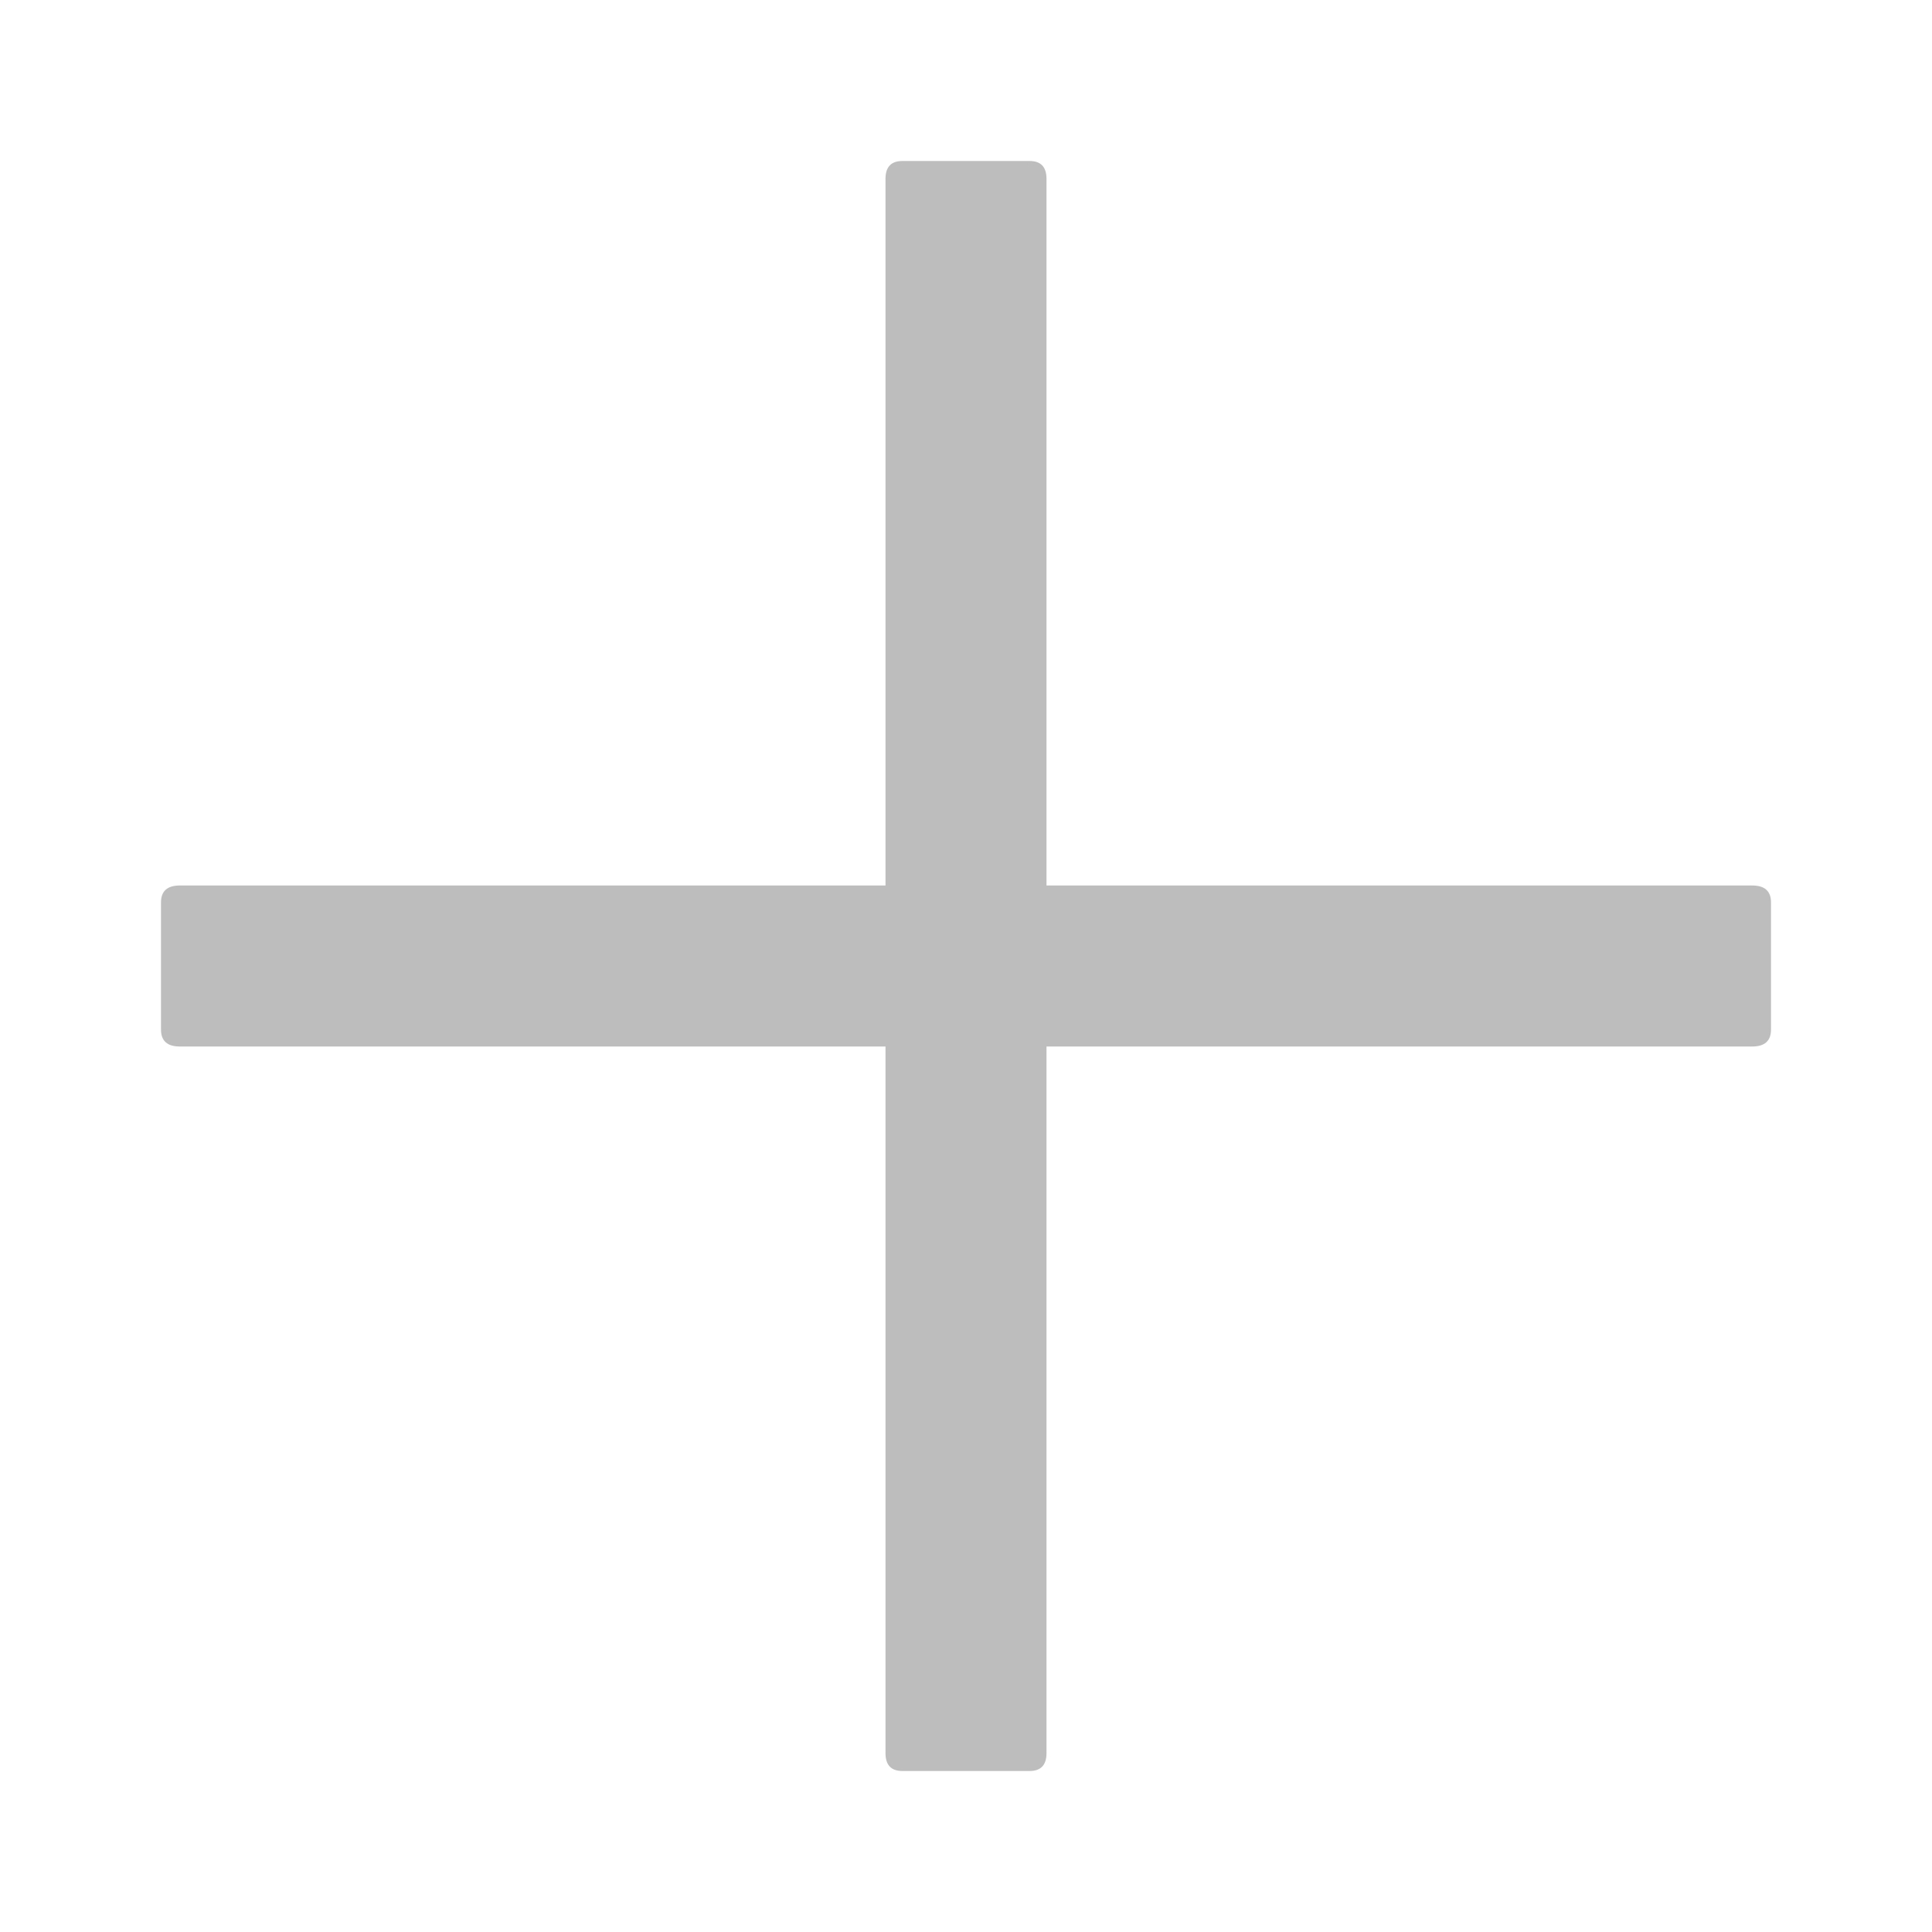
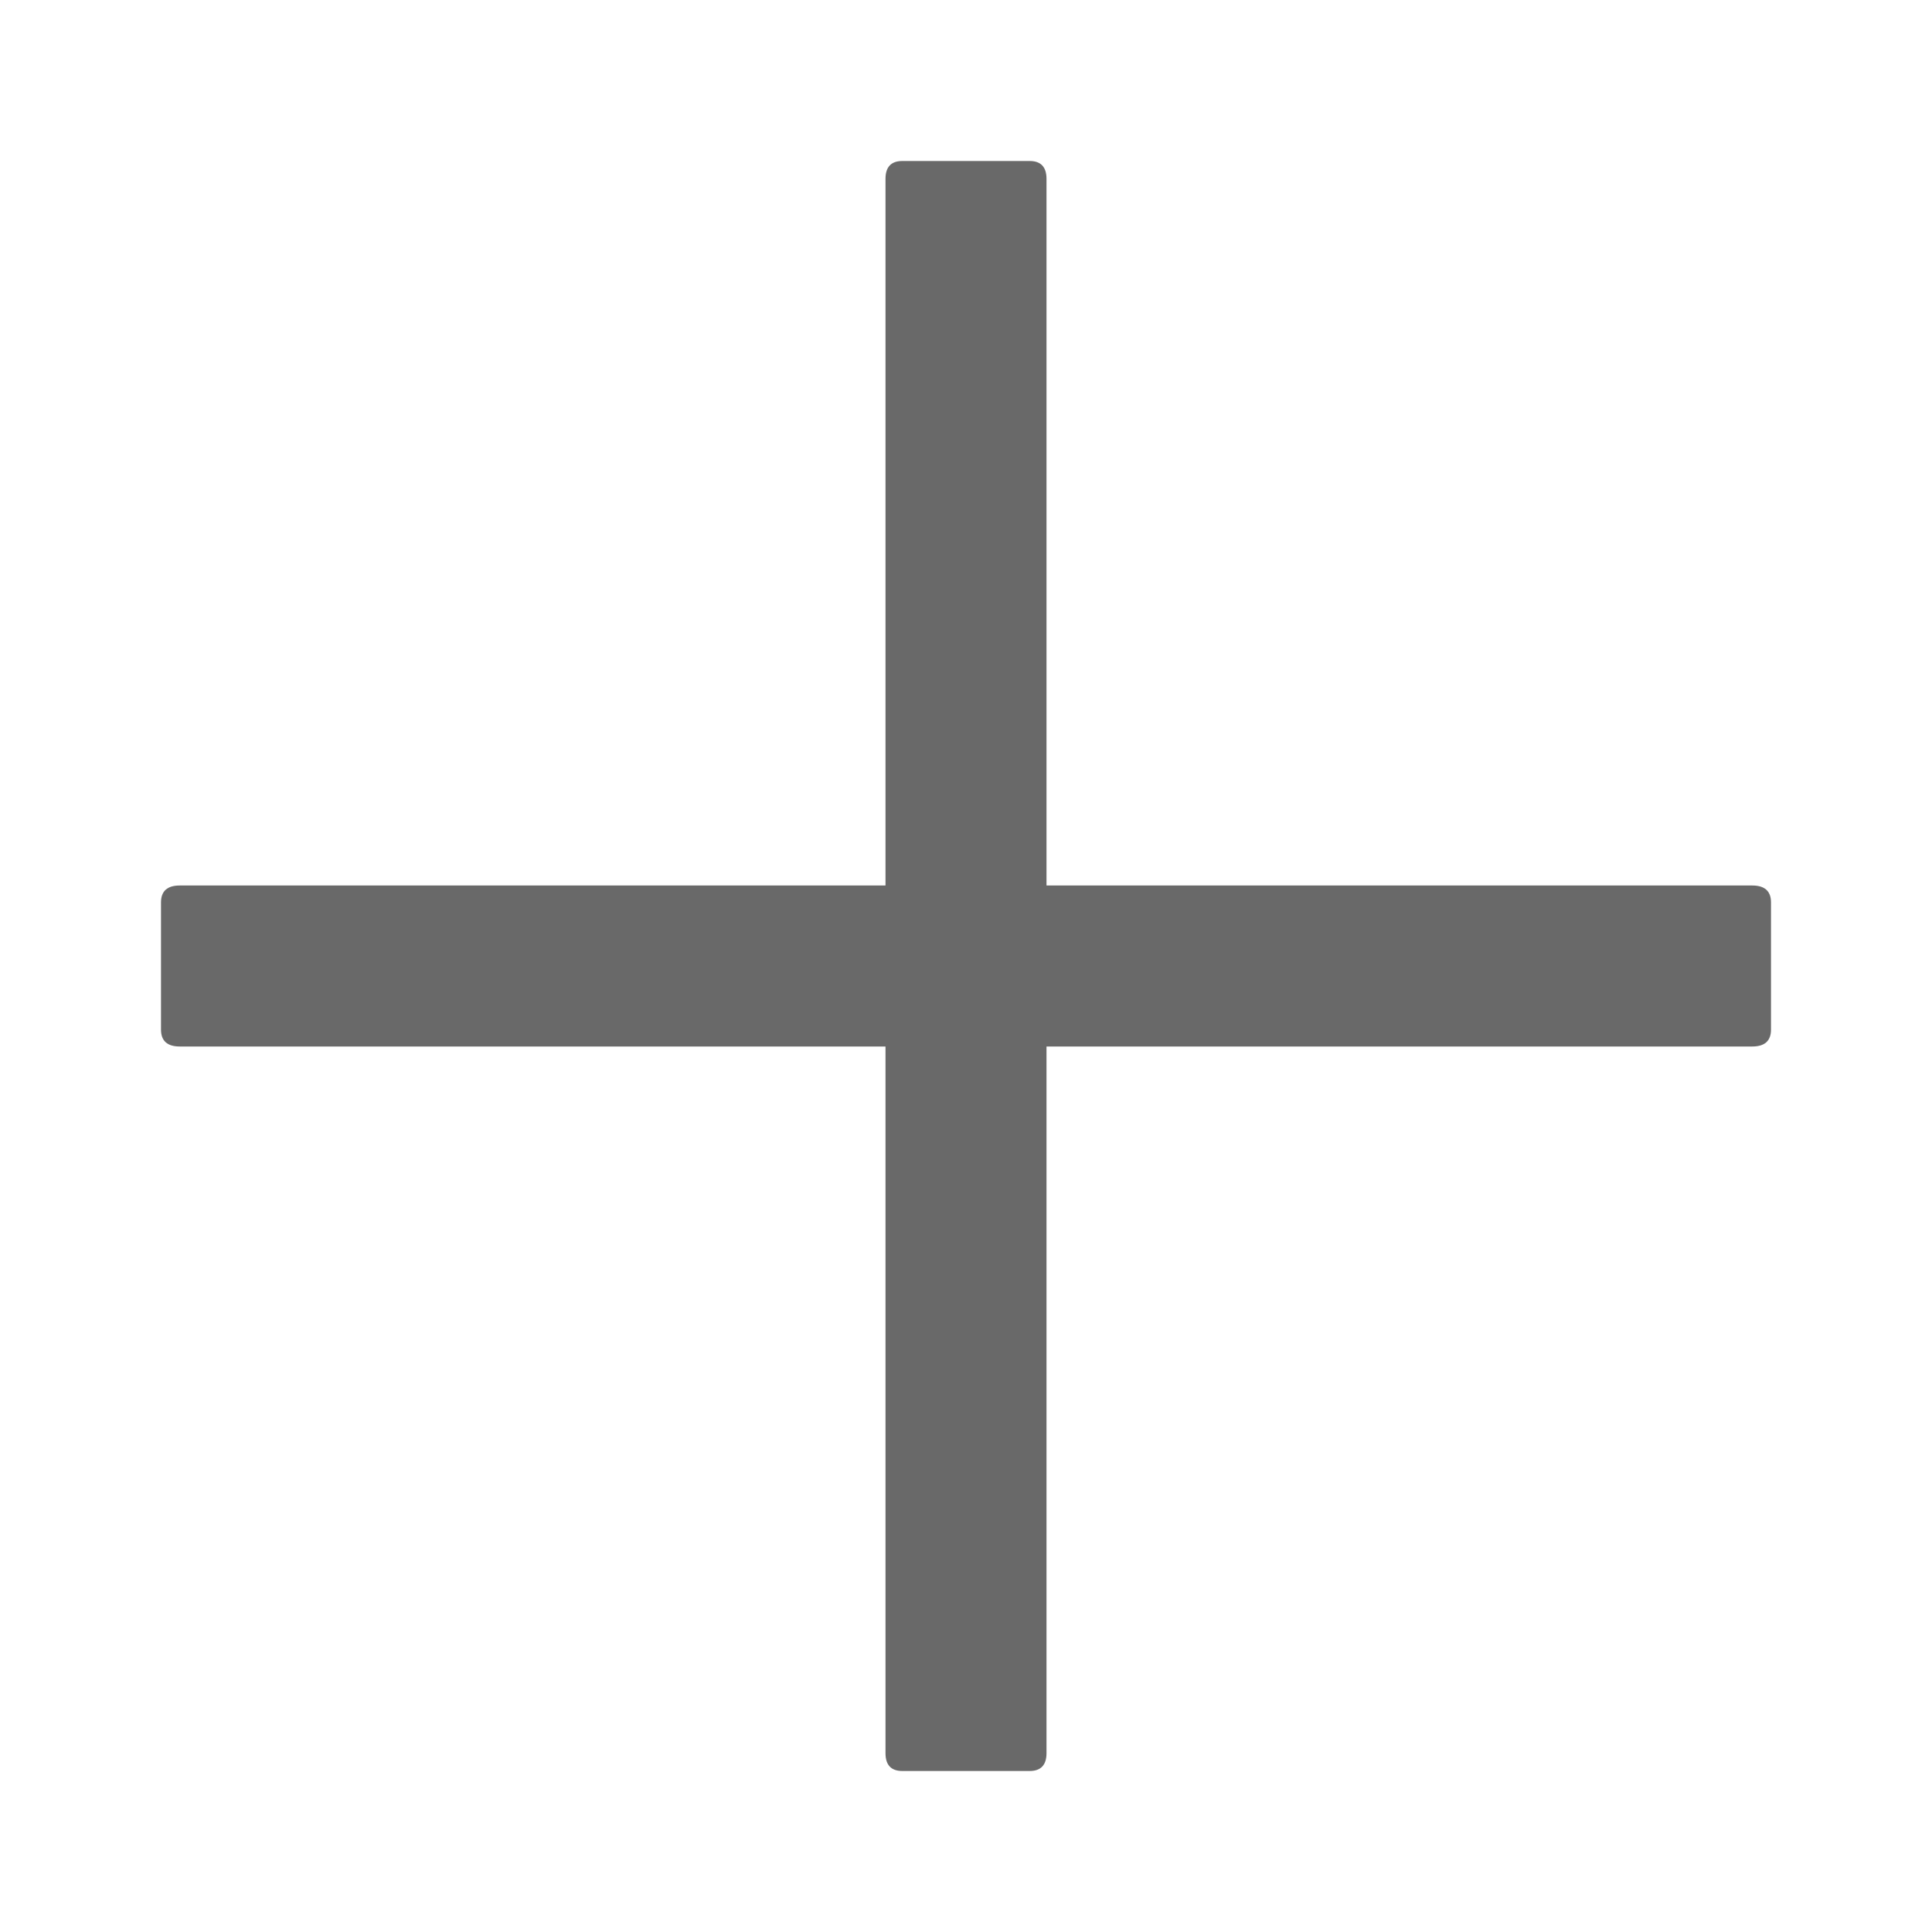
<svg xmlns="http://www.w3.org/2000/svg" width="24" height="24" viewBox="0 0 24 24" fill="none">
-   <path d="M11.21 2H12.79C12.93 2 13 2.074 13 2.222V21.778C13 21.926 12.93 22 12.79 22H11.21C11.07 22 11 21.926 11 21.778V2.222C11 2.074 11.07 2 11.21 2Z" fill="#BDBDBD" />
-   <path d="M2.233 11H21.767C21.922 11 22 11.07 22 11.21V12.79C22 12.93 21.922 13 21.767 13H2.233C2.078 13 2 12.93 2 12.79V11.21C2 11.07 2.078 11 2.233 11Z" fill="#BDBDBD" />
+   <path d="M11.21 2H12.79C12.93 2 13 2.074 13 2.222V21.778C13 21.926 12.93 22 12.79 22H11.21C11.07 22 11 21.926 11 21.778V2.222C11 2.074 11.07 2 11.21 2Z" fill="#696969" />
+   <path d="M2.233 11H21.767C21.922 11 22 11.07 22 11.21V12.79C22 12.93 21.922 13 21.767 13H2.233C2.078 13 2 12.93 2 12.79V11.21C2 11.07 2.078 11 2.233 11Z" fill="#696969" />
</svg>
